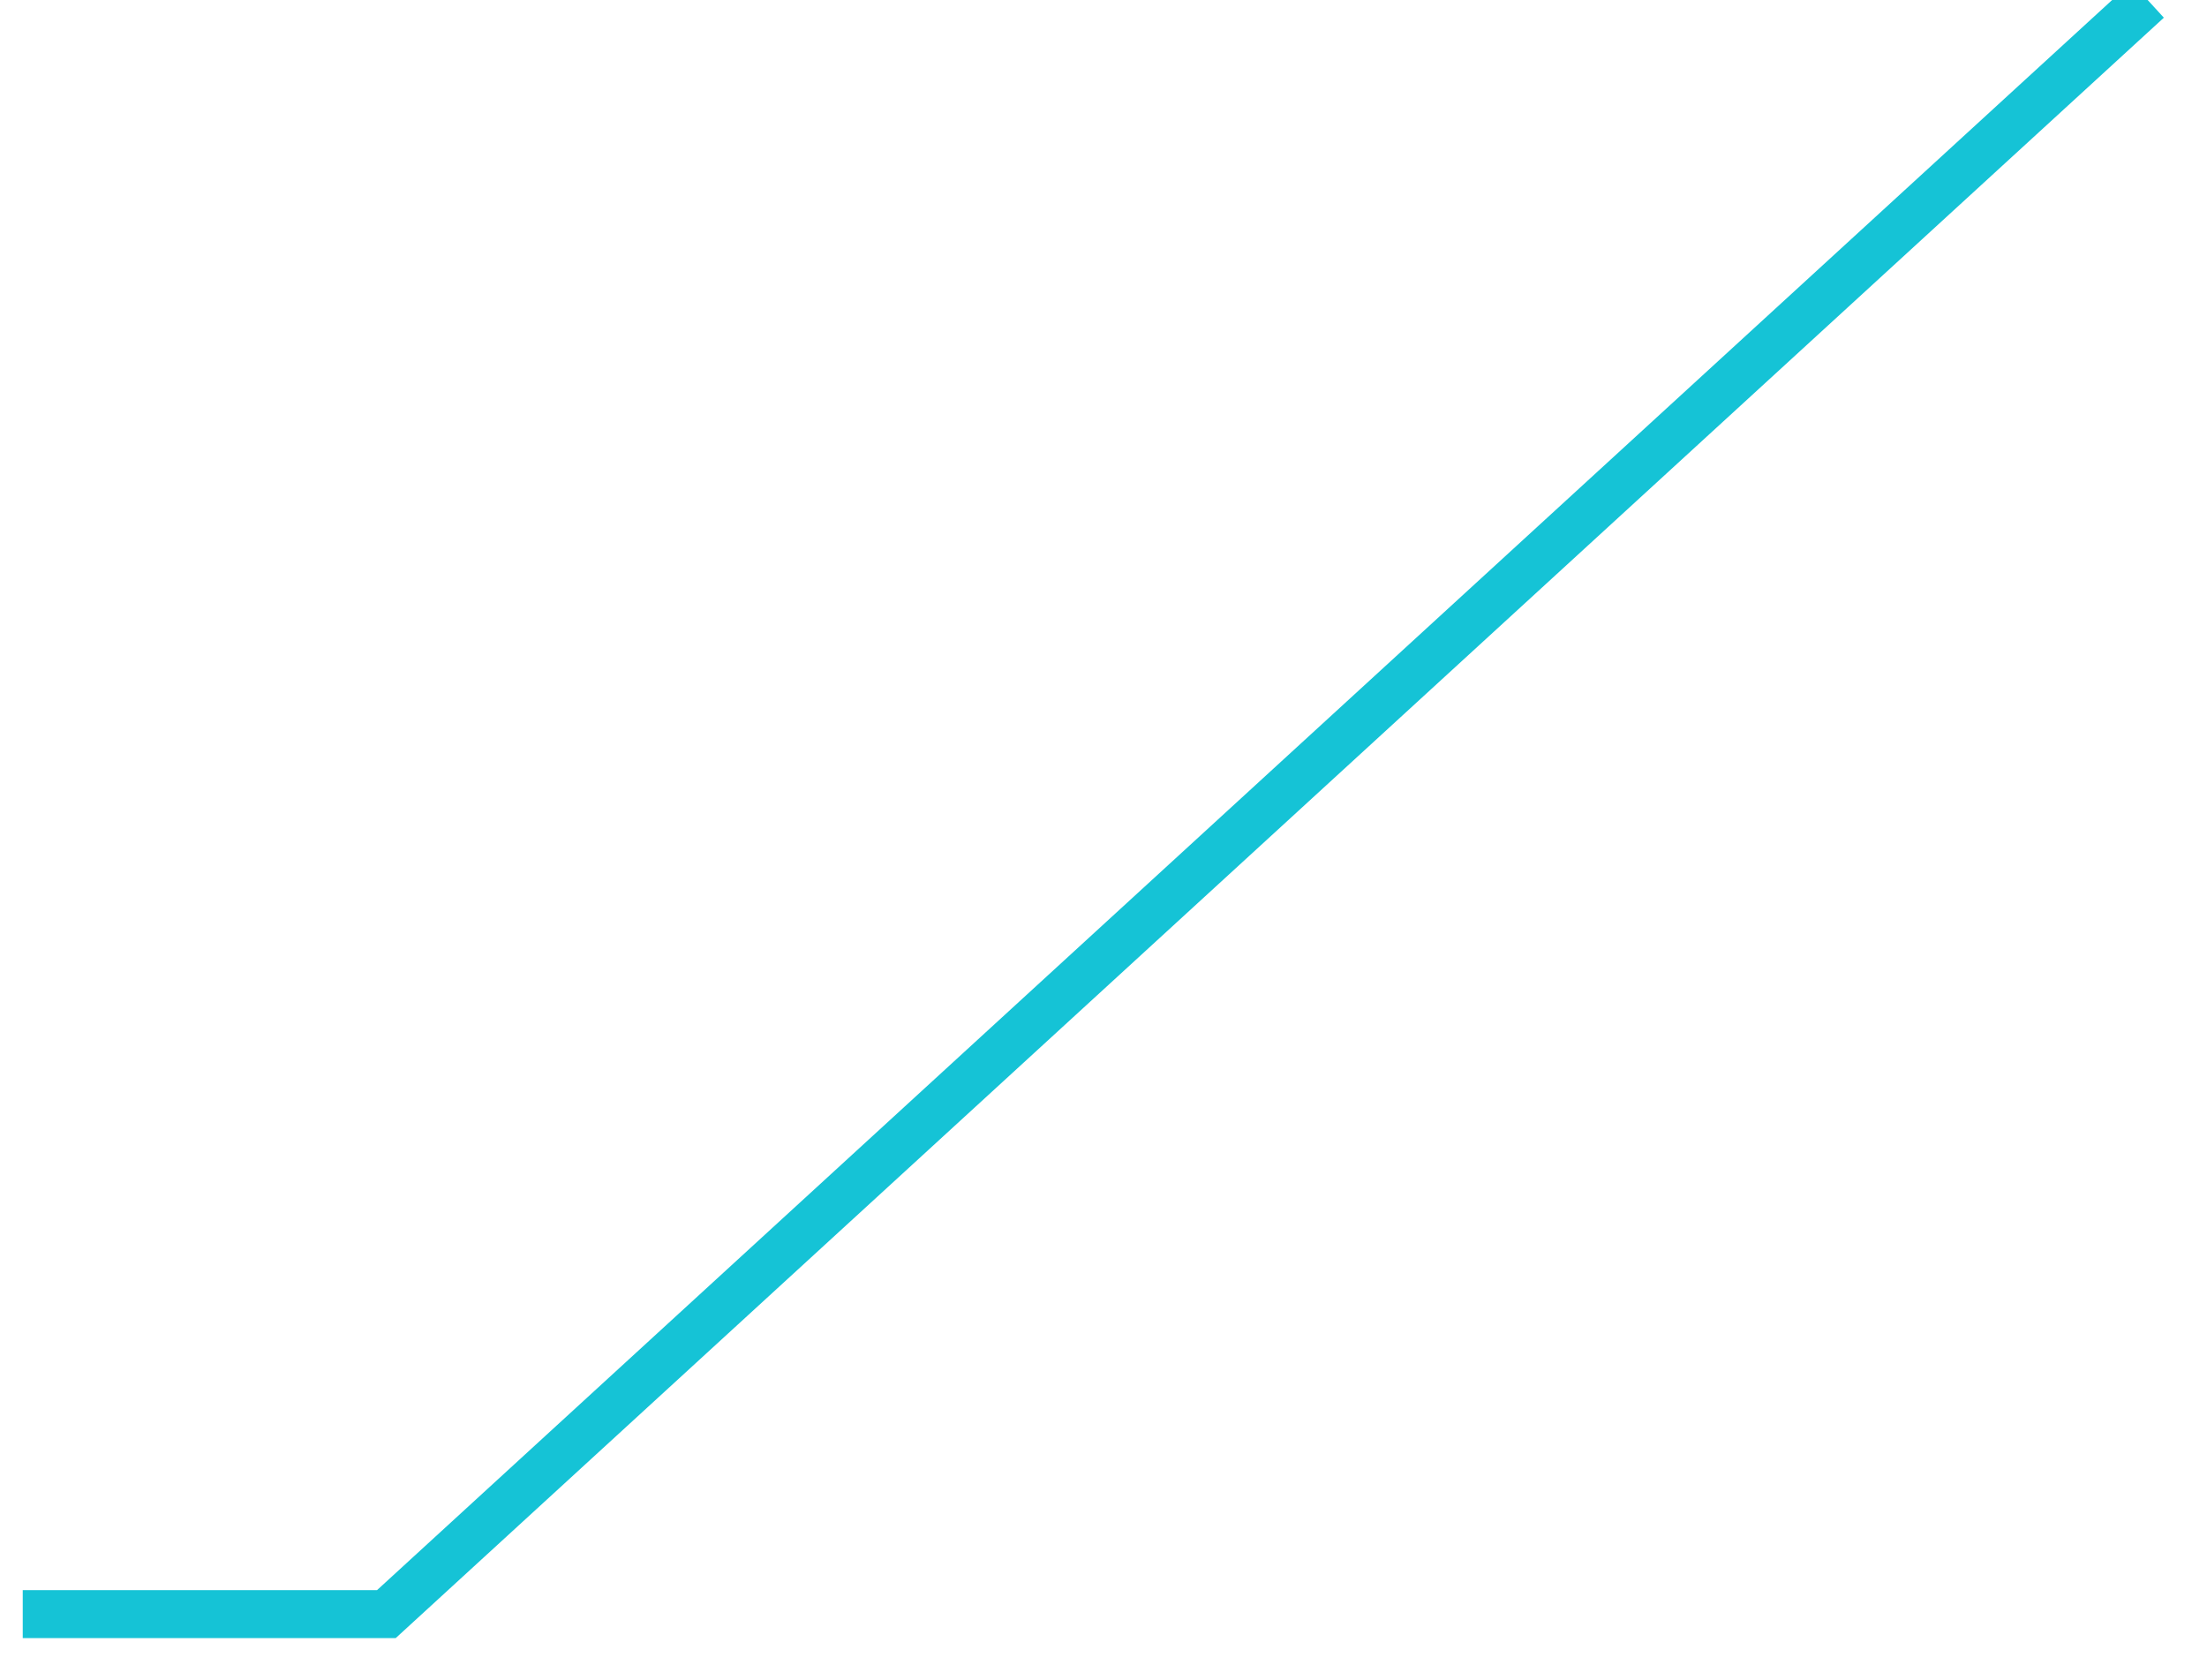
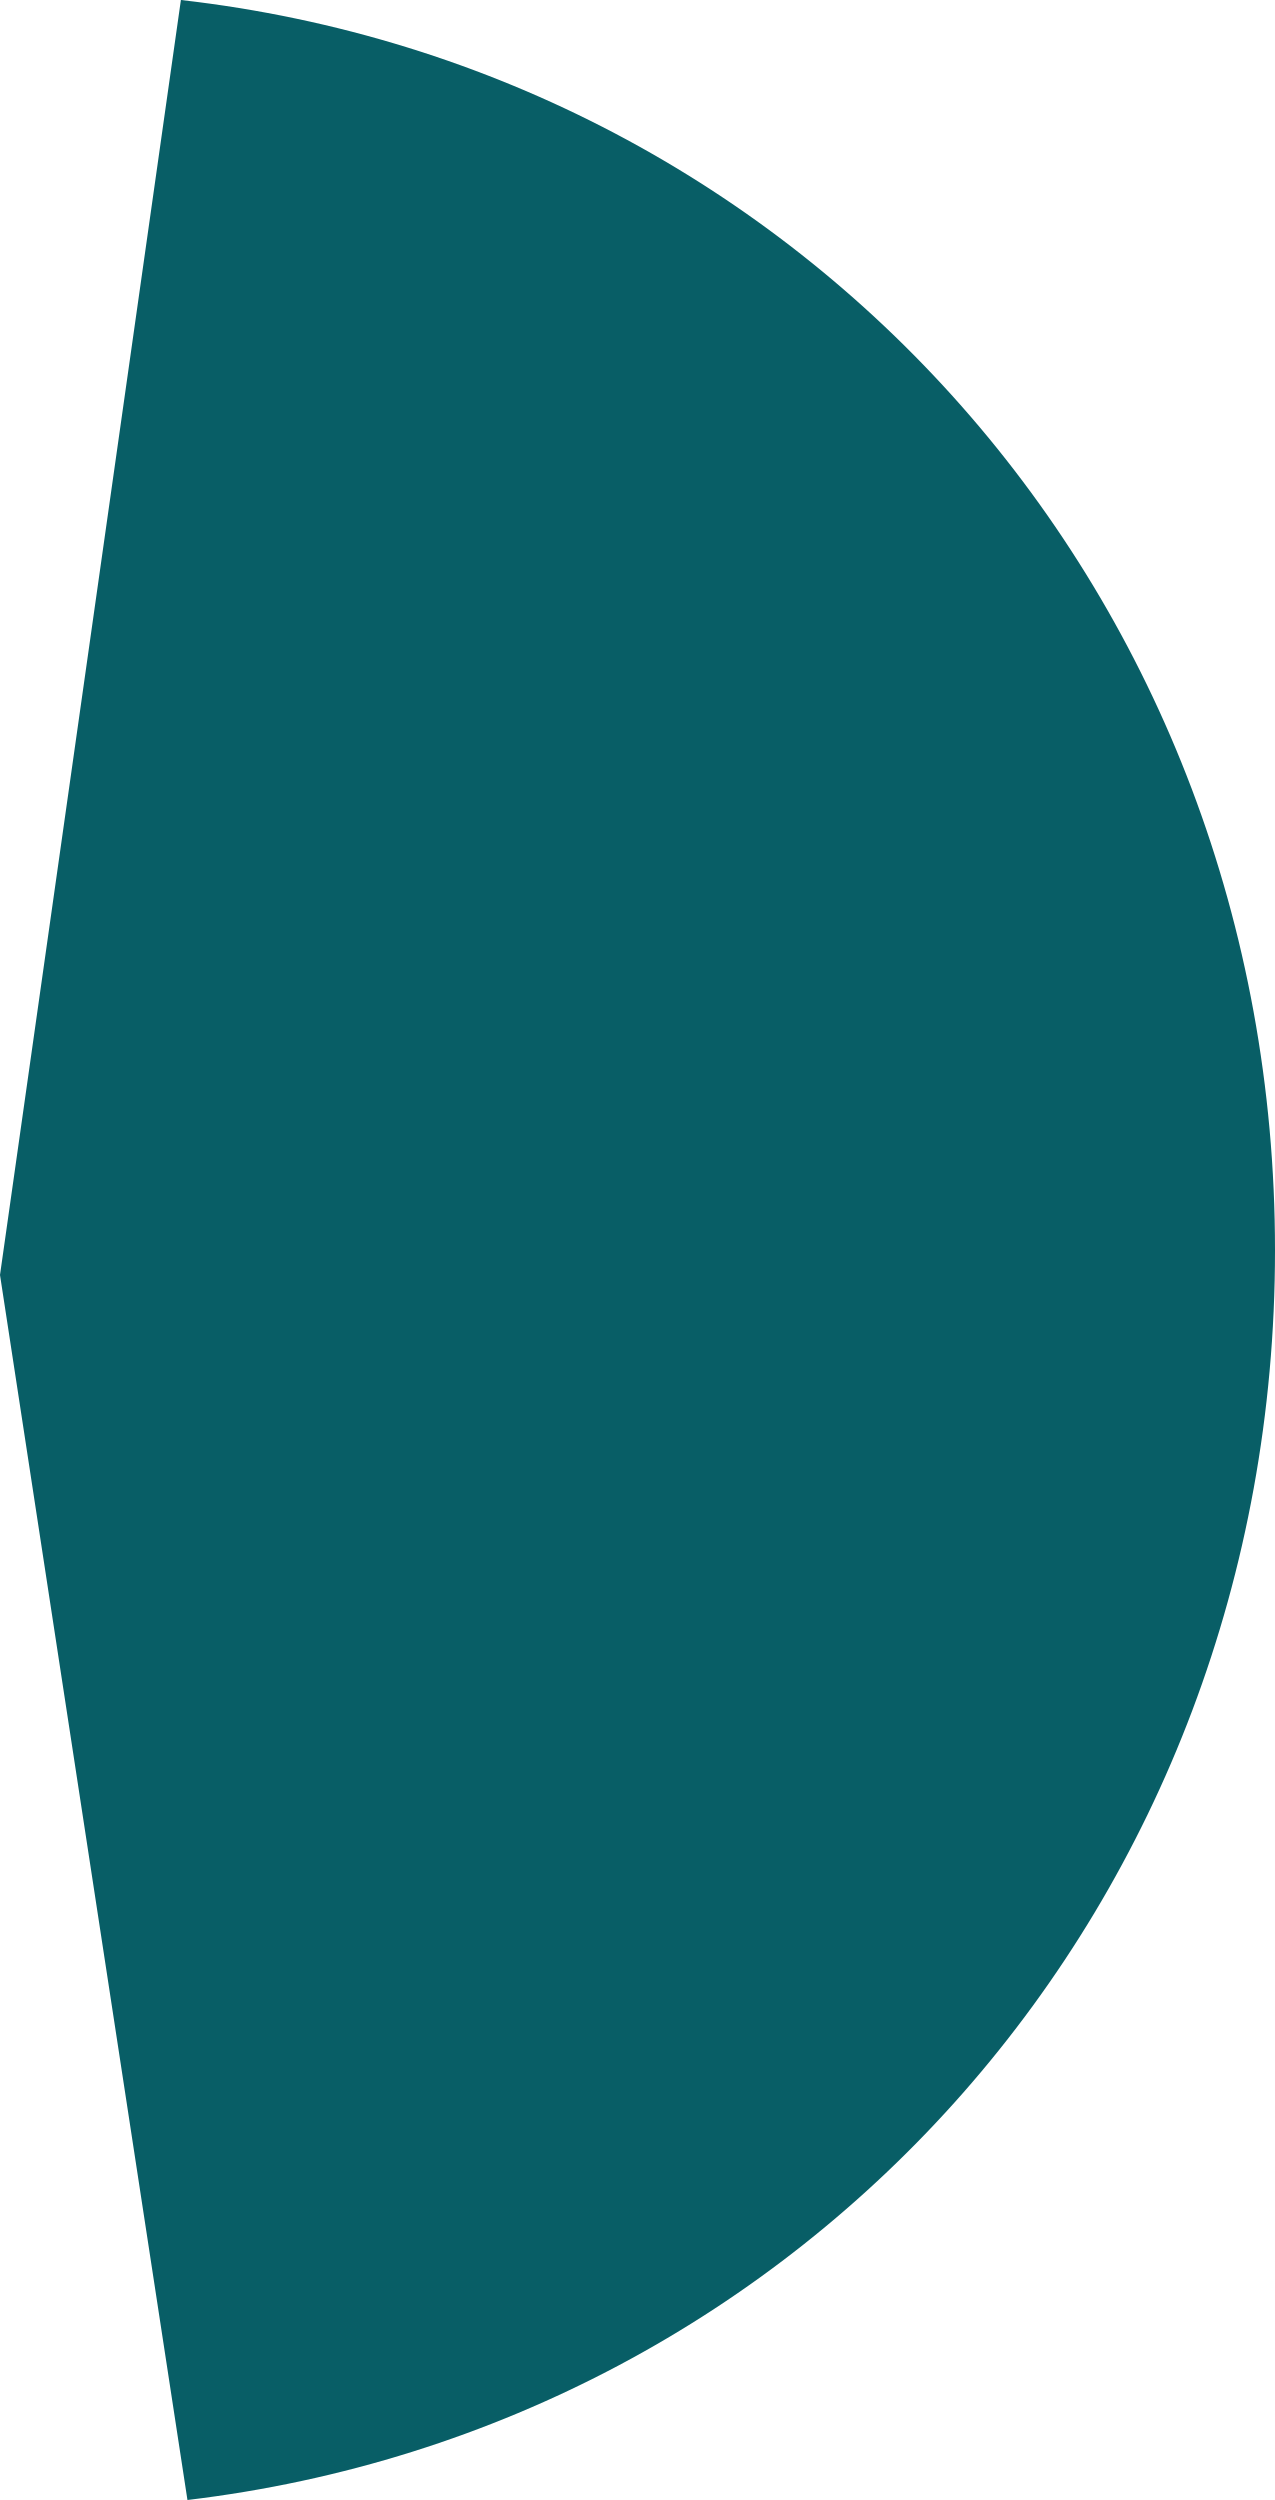
- <svg xmlns="http://www.w3.org/2000/svg" version="1.1" width="46px" height="35px">
-   <g transform="matrix(1 0 0 1 -1448 -603 )">
-     <path d="M 44.763 0  L 8.053 33.642  L 0.474 33.642  " stroke-width="1" stroke="#15c3d6" fill="none" transform="matrix(1 0 0 1 1448 603 )" />
+ <svg xmlns="http://www.w3.org/2000/svg" version="1.1" width="51px" height="100px">
+   <g transform="matrix(1 0 0 1 -1501 -532 )">
+     <path d="M 0 50.998  L 7.236 0  C 32.172 2.847  51 23.824  51 50.015  C 51 76.115  32.303 97.036  7.498 100  L 0 50.998  Z " fill-rule="nonzero" fill="#085e66" stroke="none" transform="matrix(1 0 0 1 1501 532 )" />
  </g>
</svg>
